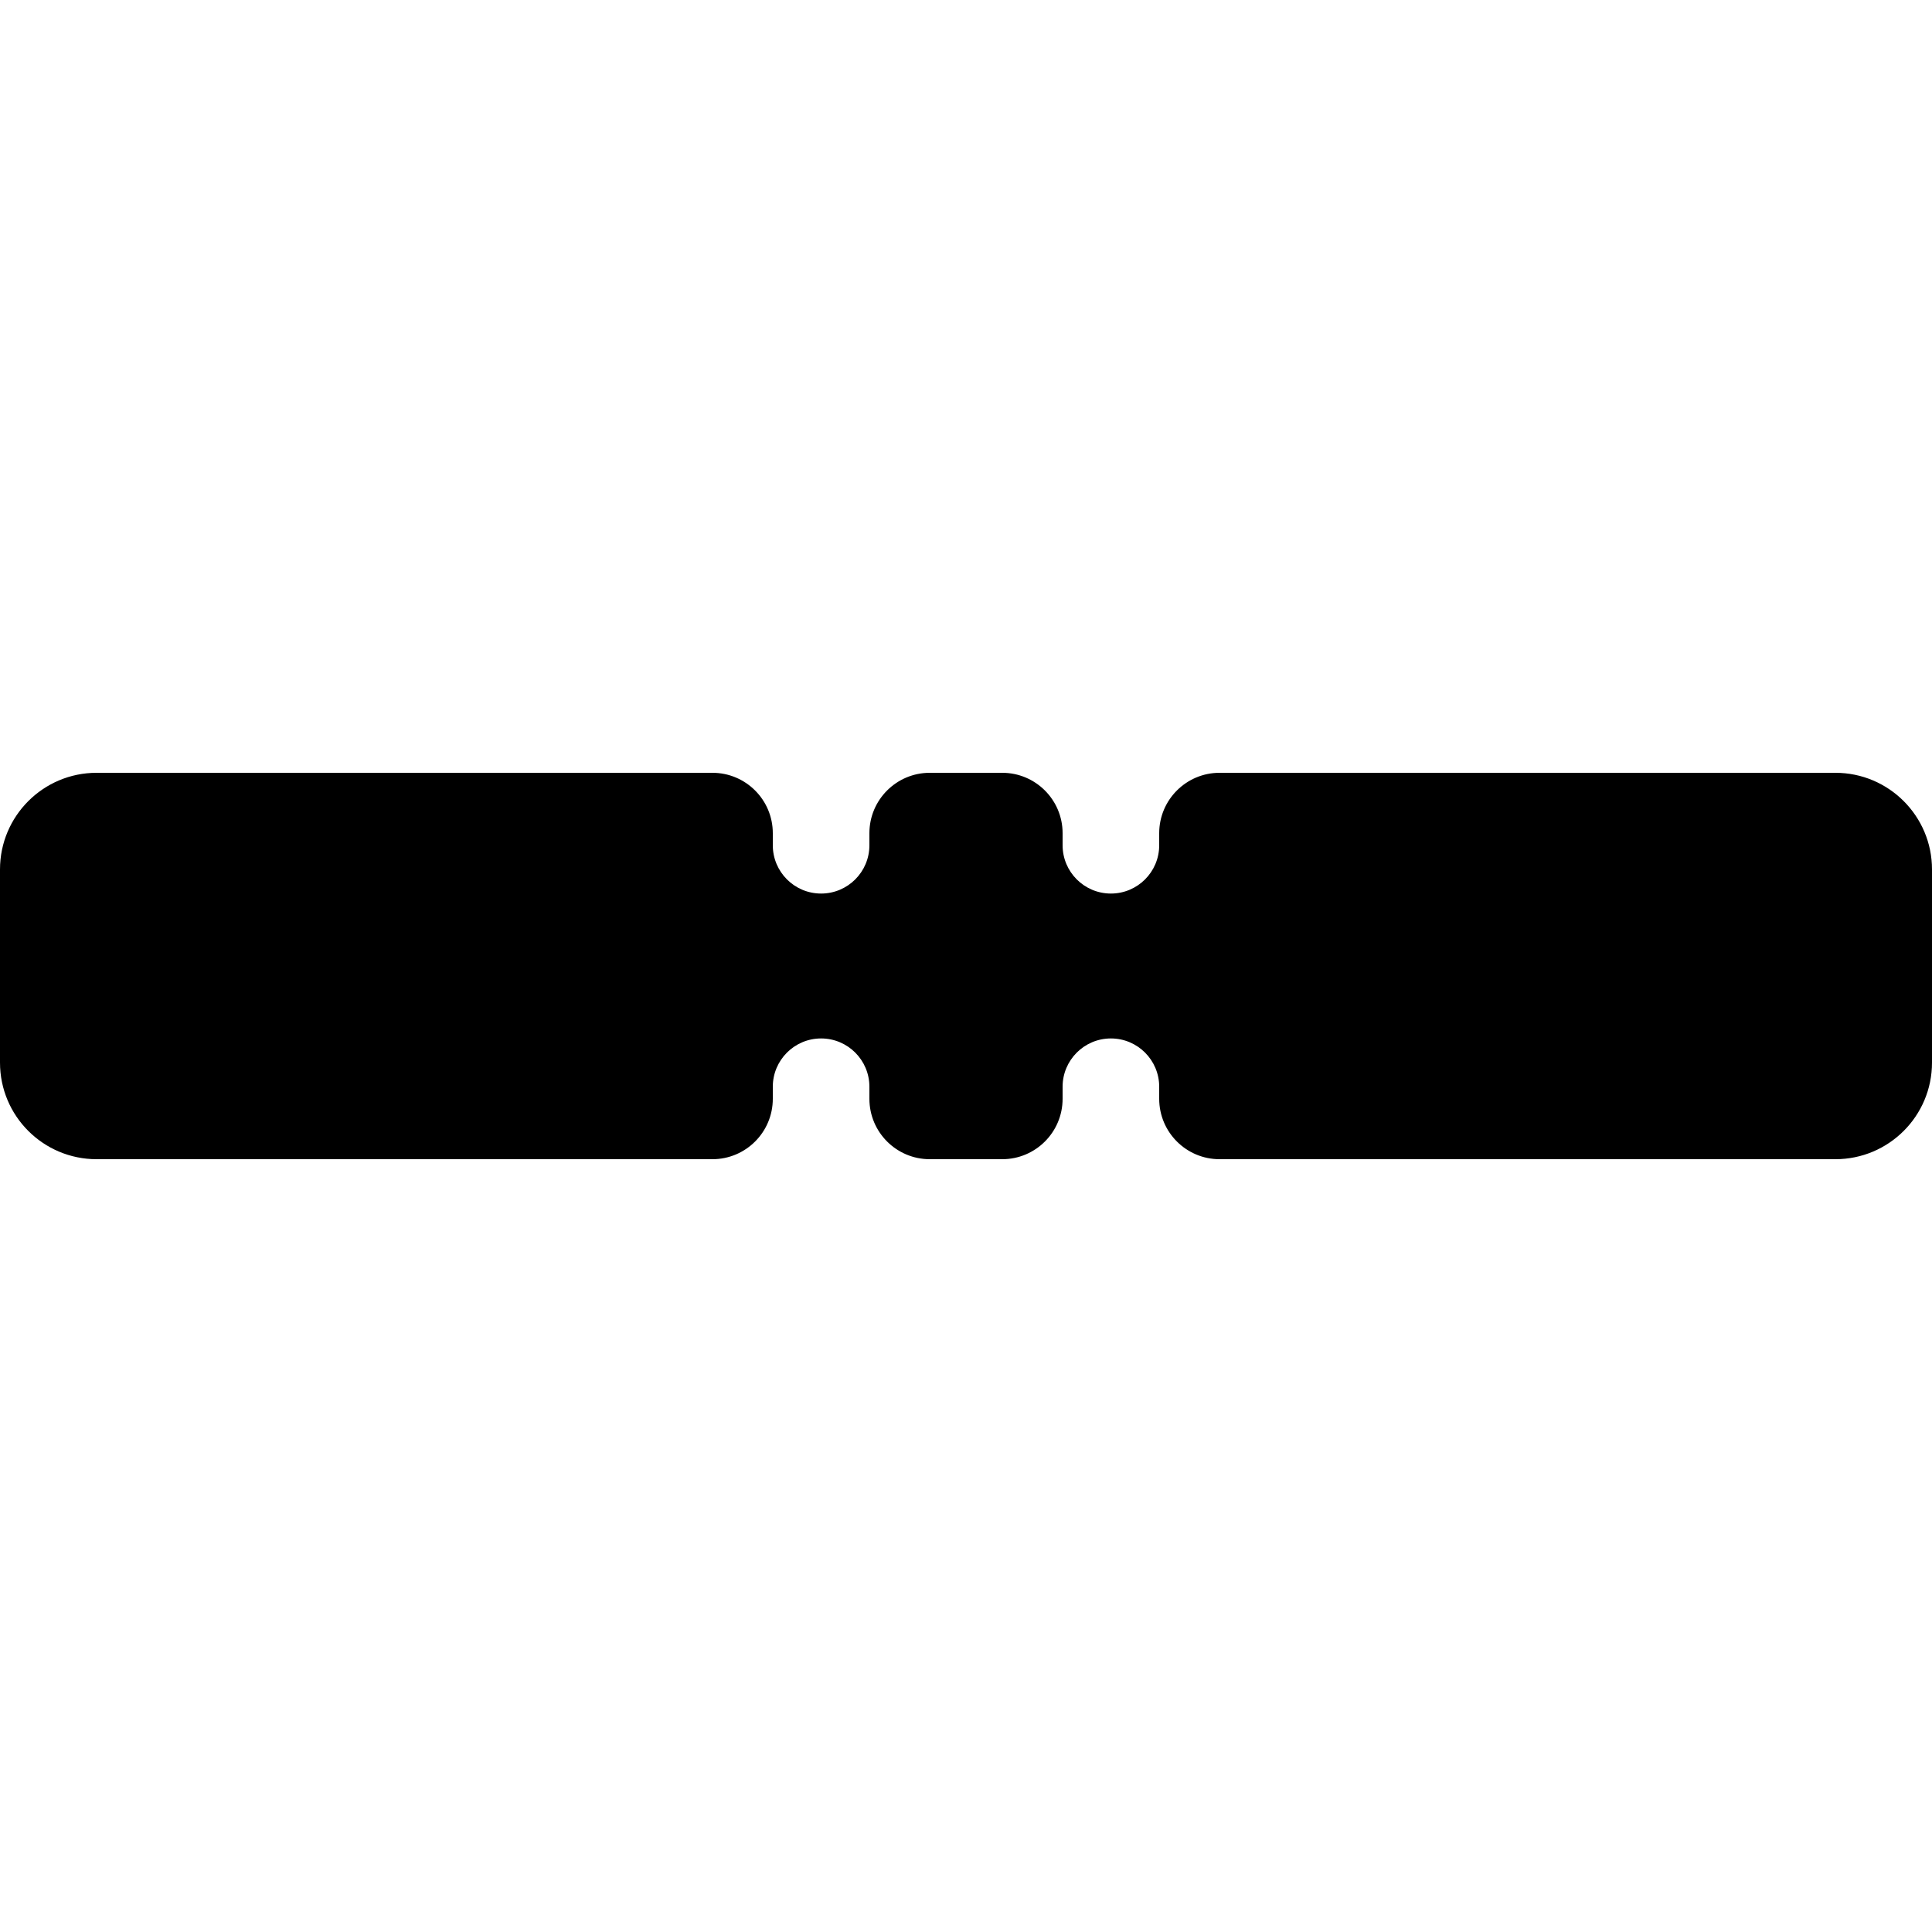
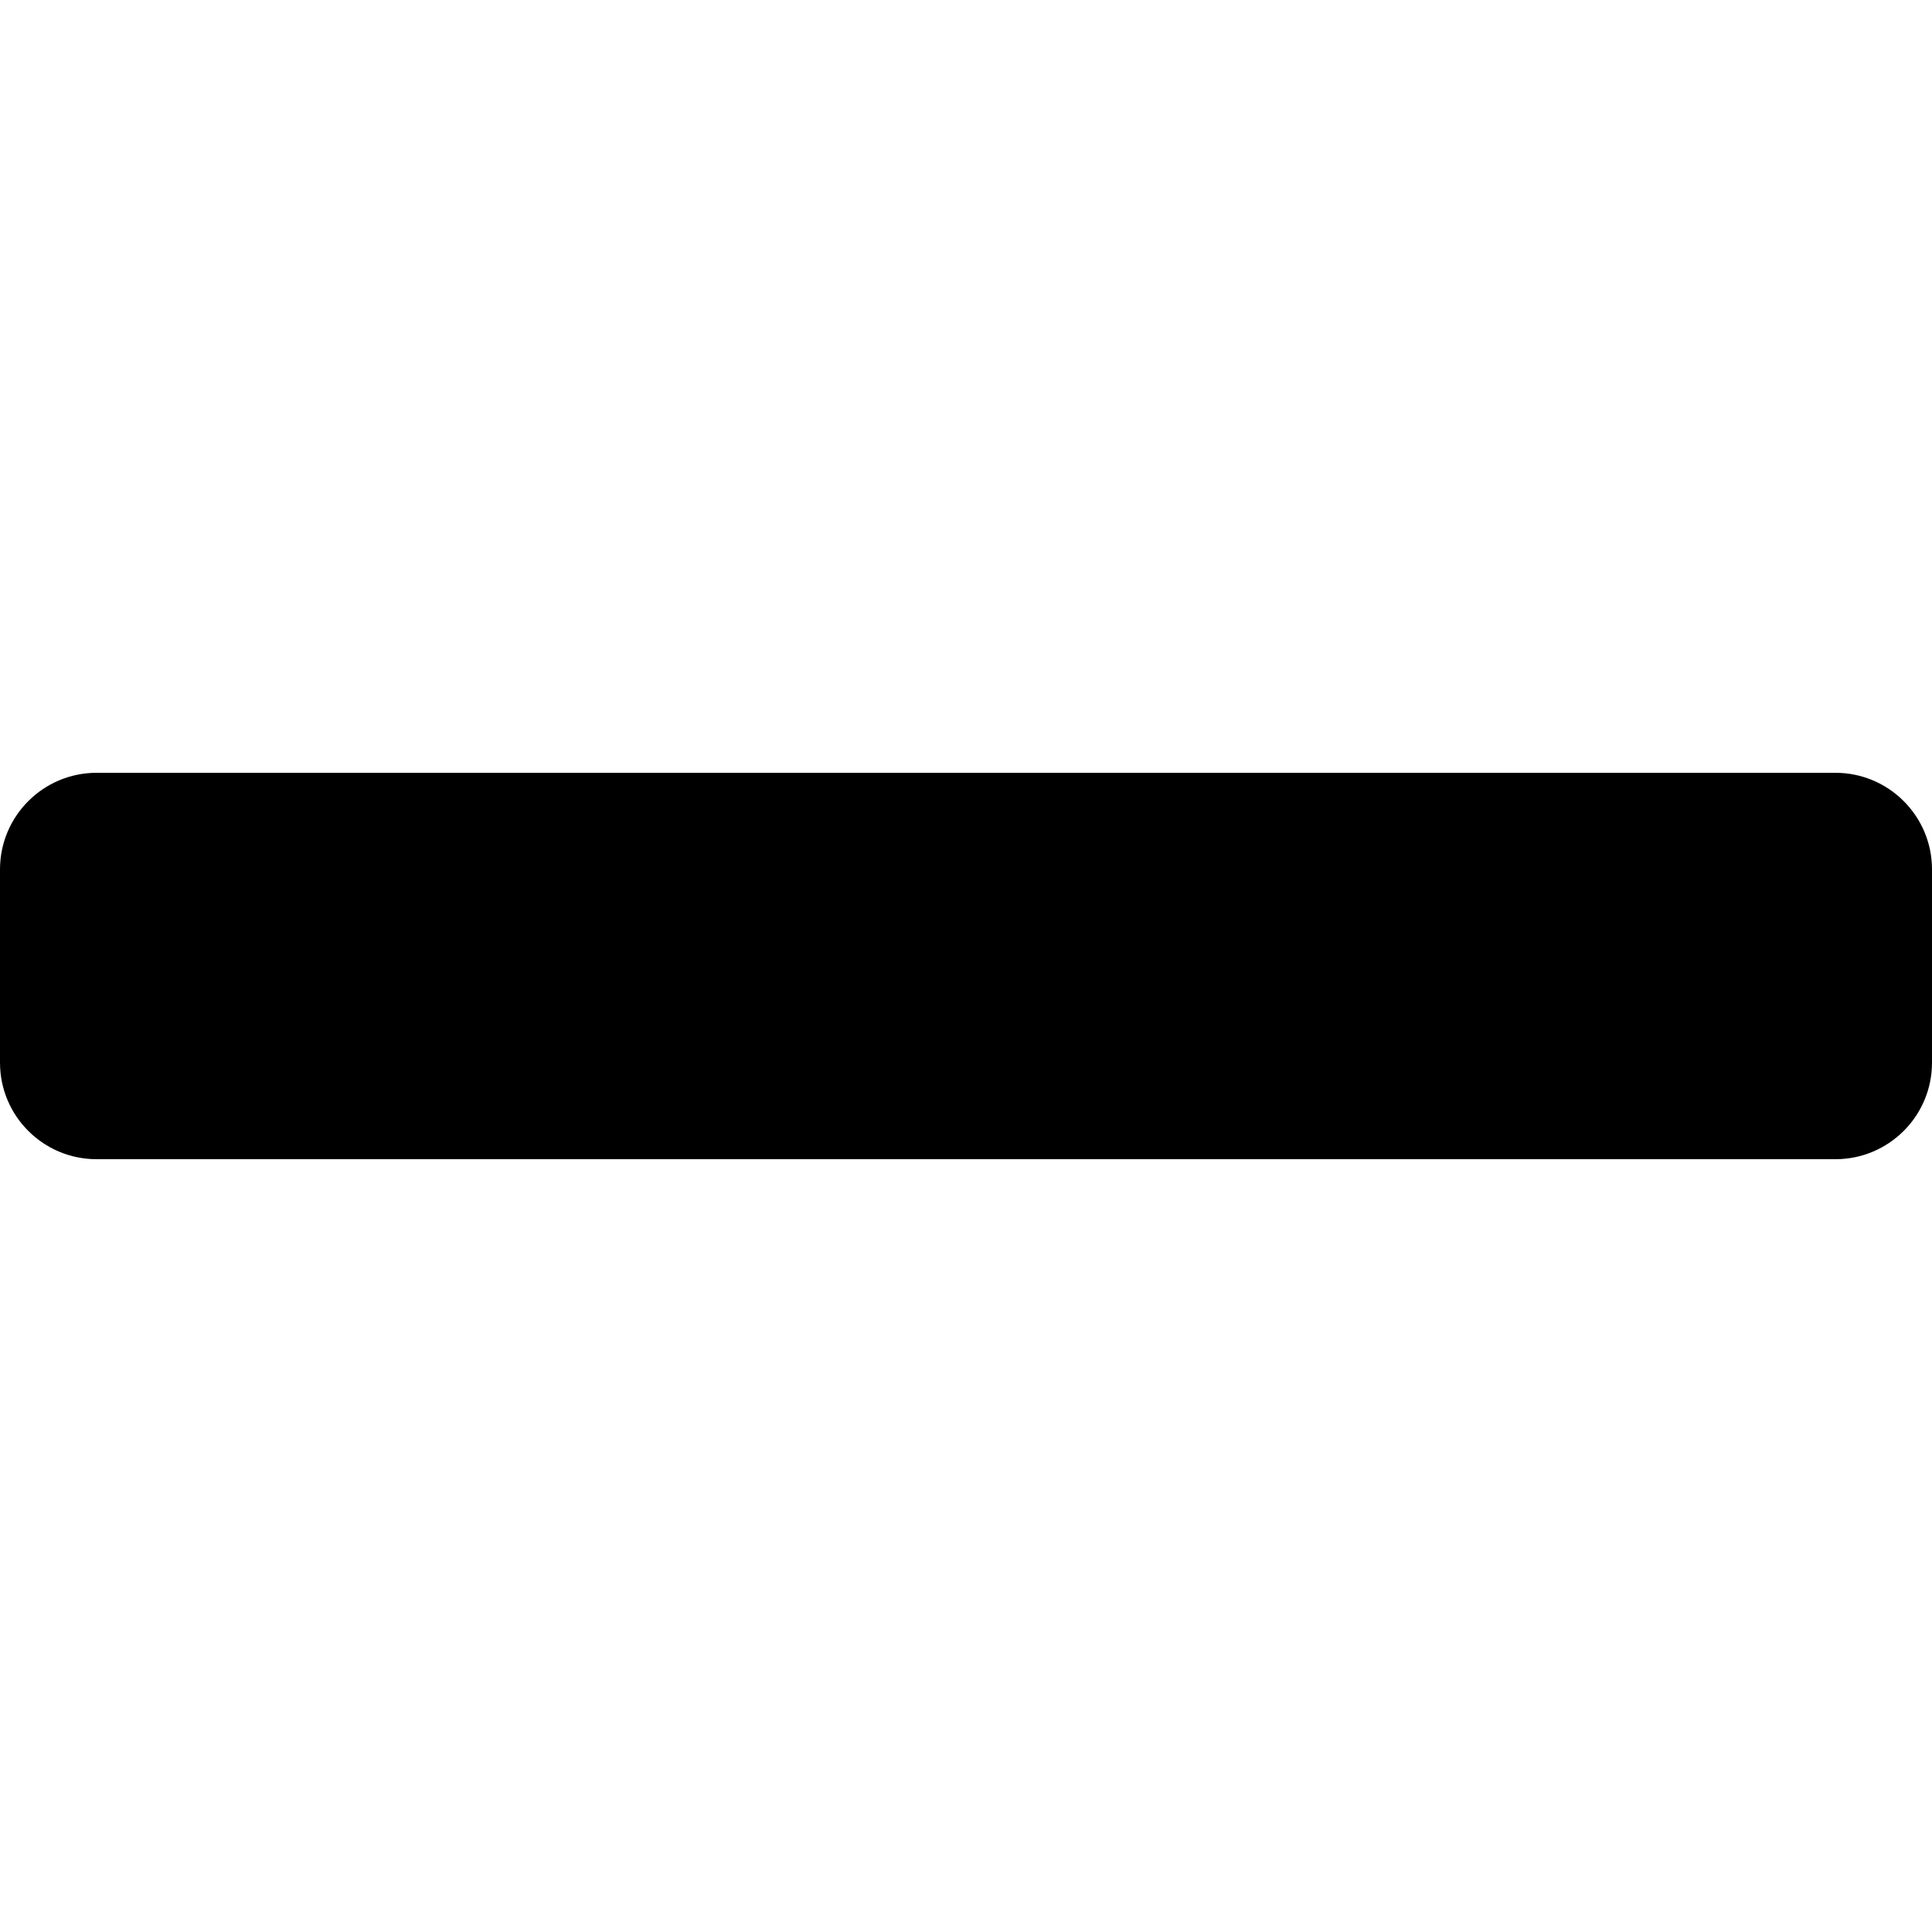
<svg xmlns="http://www.w3.org/2000/svg" width="20" height="20" viewBox="0 0 20 20" fill="none">
-   <path d="M8 8.75C8 9.026 8.224 9.25 8.5 9.25C8.776 9.25 9 9.026 9 8.75V8.625C9 8.28 9.28 8 9.625 8H10.375C10.72 8 11 8.28 11 8.625V8.75C11 9.026 11.224 9.25 11.5 9.25C11.776 9.25 12 9.026 12 8.75V8.625C12 8.28 12.28 8 12.625 8H19C19.552 8 20 8.448 20 9V11C20 11.553 19.552 12 19 12H12.625C12.28 12 12 11.72 12 11.375V11.25C12 10.974 11.776 10.75 11.5 10.75C11.224 10.75 11 10.974 11 11.25V11.375C11 11.72 10.72 12 10.375 12H9.625C9.28 12 9 11.72 9 11.375V11.25C9 10.974 8.776 10.75 8.5 10.75C8.224 10.75 8 10.974 8 11.25V11.375C8 11.72 7.72 12 7.375 12H1C0.448 12 0 11.553 0 11V9C0 8.448 0.448 8 1 8H7.375C7.72 8 8 8.28 8 8.625V8.75Z" fill="black" />
+   <path d="M20 11C20 11.553 19.552 12 19 12H1C0.448 12 0 11.553 0 11V9C0 8.448 0.448 8 1 8H19C19.552 8 20 8.448 20 9V11Z" fill="black" />
</svg>
